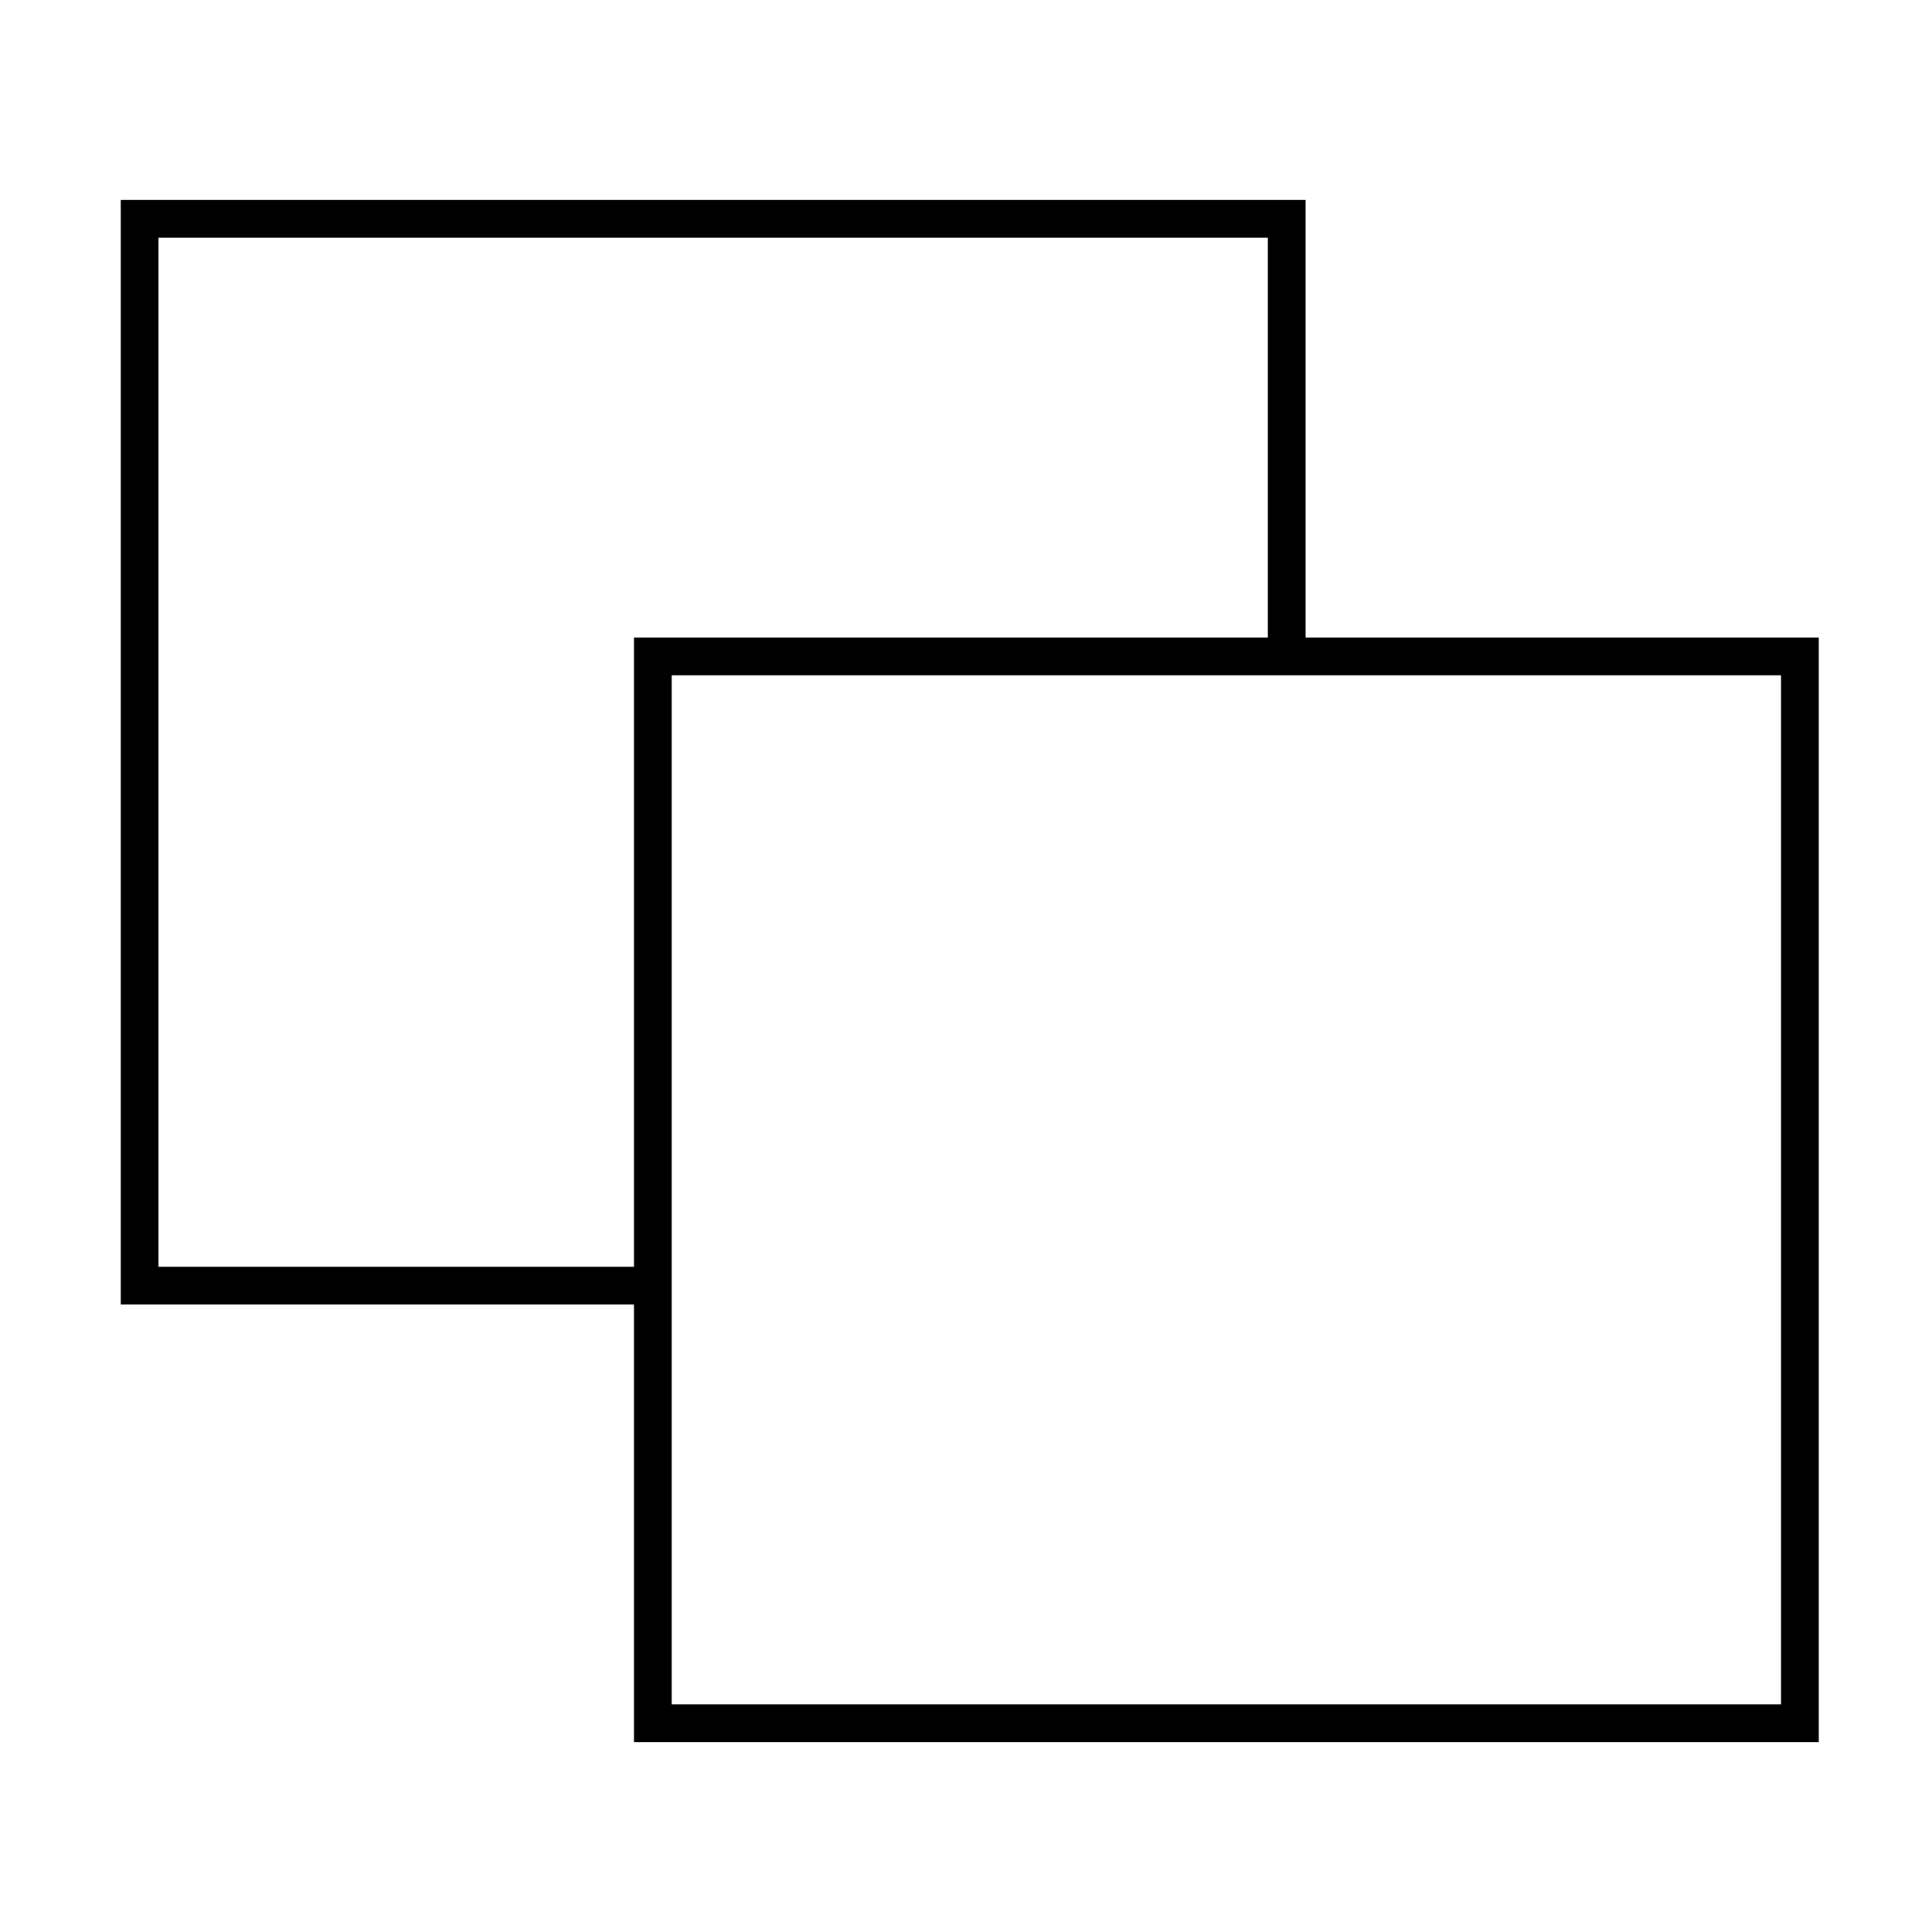
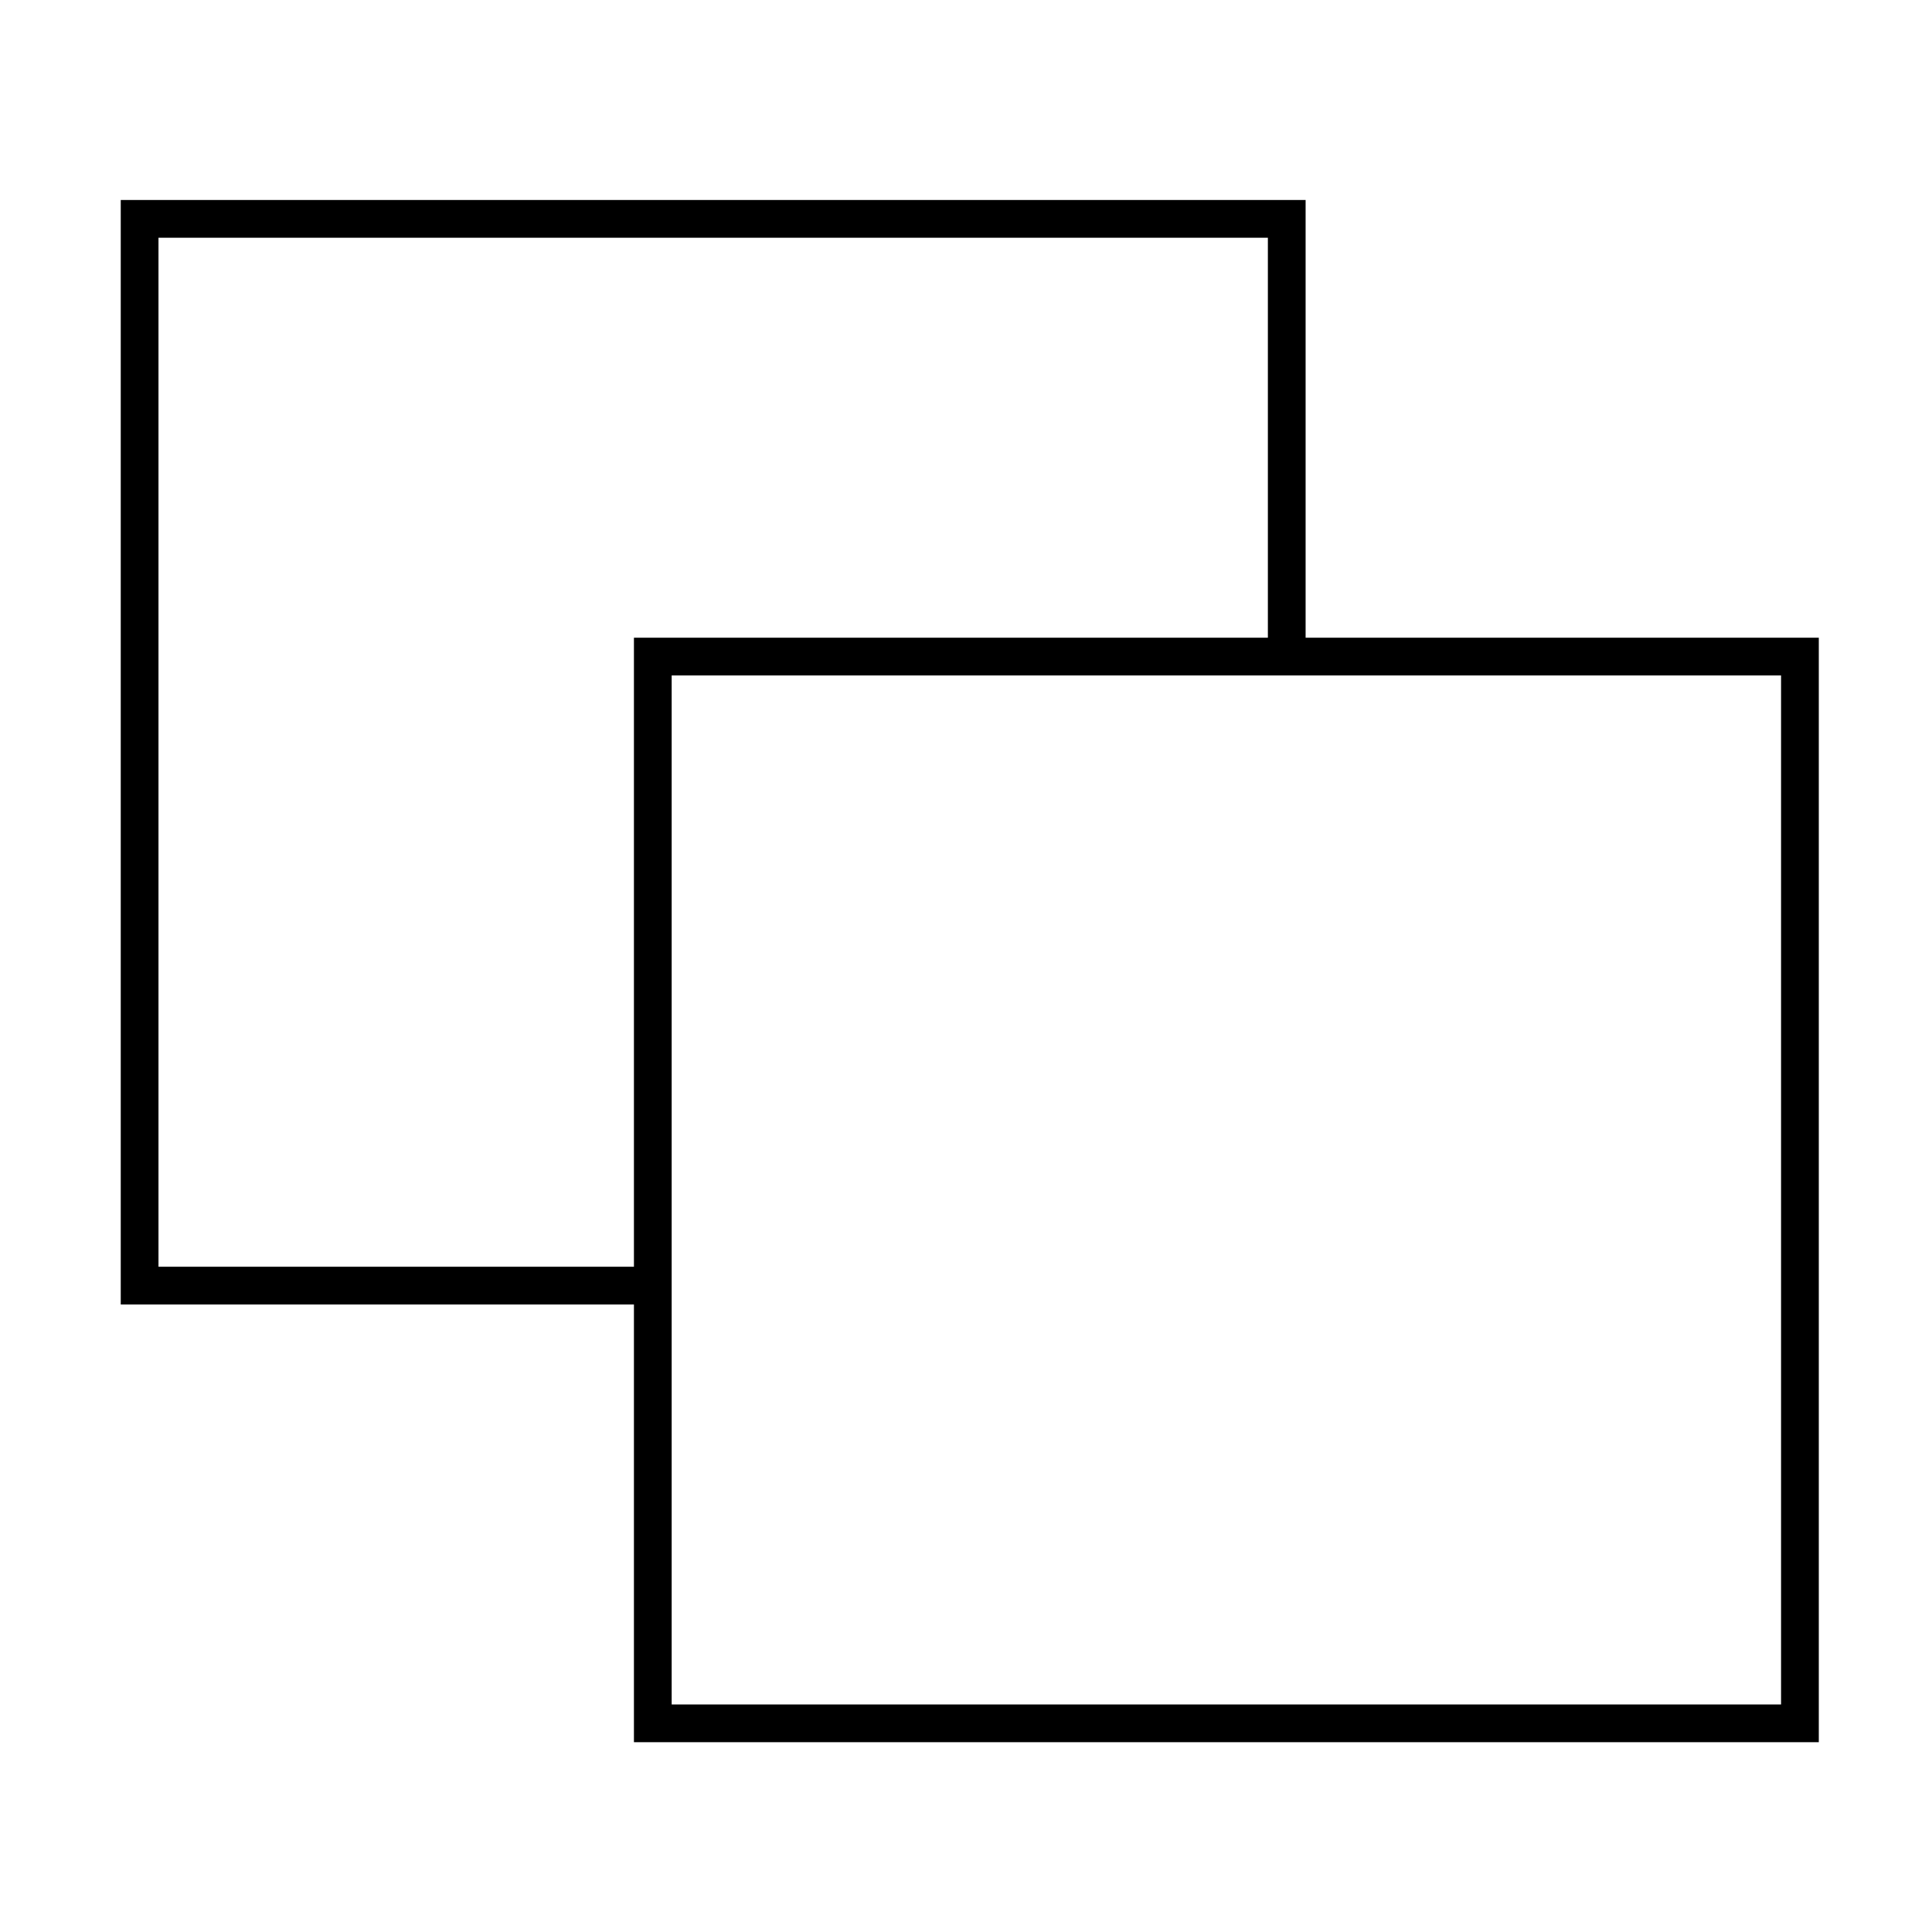
<svg xmlns="http://www.w3.org/2000/svg" version="1.1" id="Layer_1" x="0px" y="0px" viewBox="0 0 512 512" style="enable-background:new 0 0 512 512;" xml:space="preserve">
  <style type="text/css">
- 	.st0{display:none;fill:#7F7F7F;}
- 	.st1{fill:none;stroke:#000000;stroke-width:10;stroke-miterlimit:10;}
+ 	.st0{fill:none;stroke:#000000;stroke-width:10;stroke-miterlimit:10;}
</style>
-   <rect class="st0" width="512" height="512" />
-   <rect x="173" y="174" transform="matrix(-1 -1.224647e-16 1.224647e-16 -1 650 630.6667)" class="st1" width="304" height="282.7" />
-   <polyline class="st1" points="173,340.7 37,340.7 37,58 341,58 341,174 " />
+   <rect x="173" y="174" class="st0" width="304" height="282.7" />
+   <polyline class="st0" points="173,340.7 37,340.7 37,58 341,58 341,174 " />
</svg>
